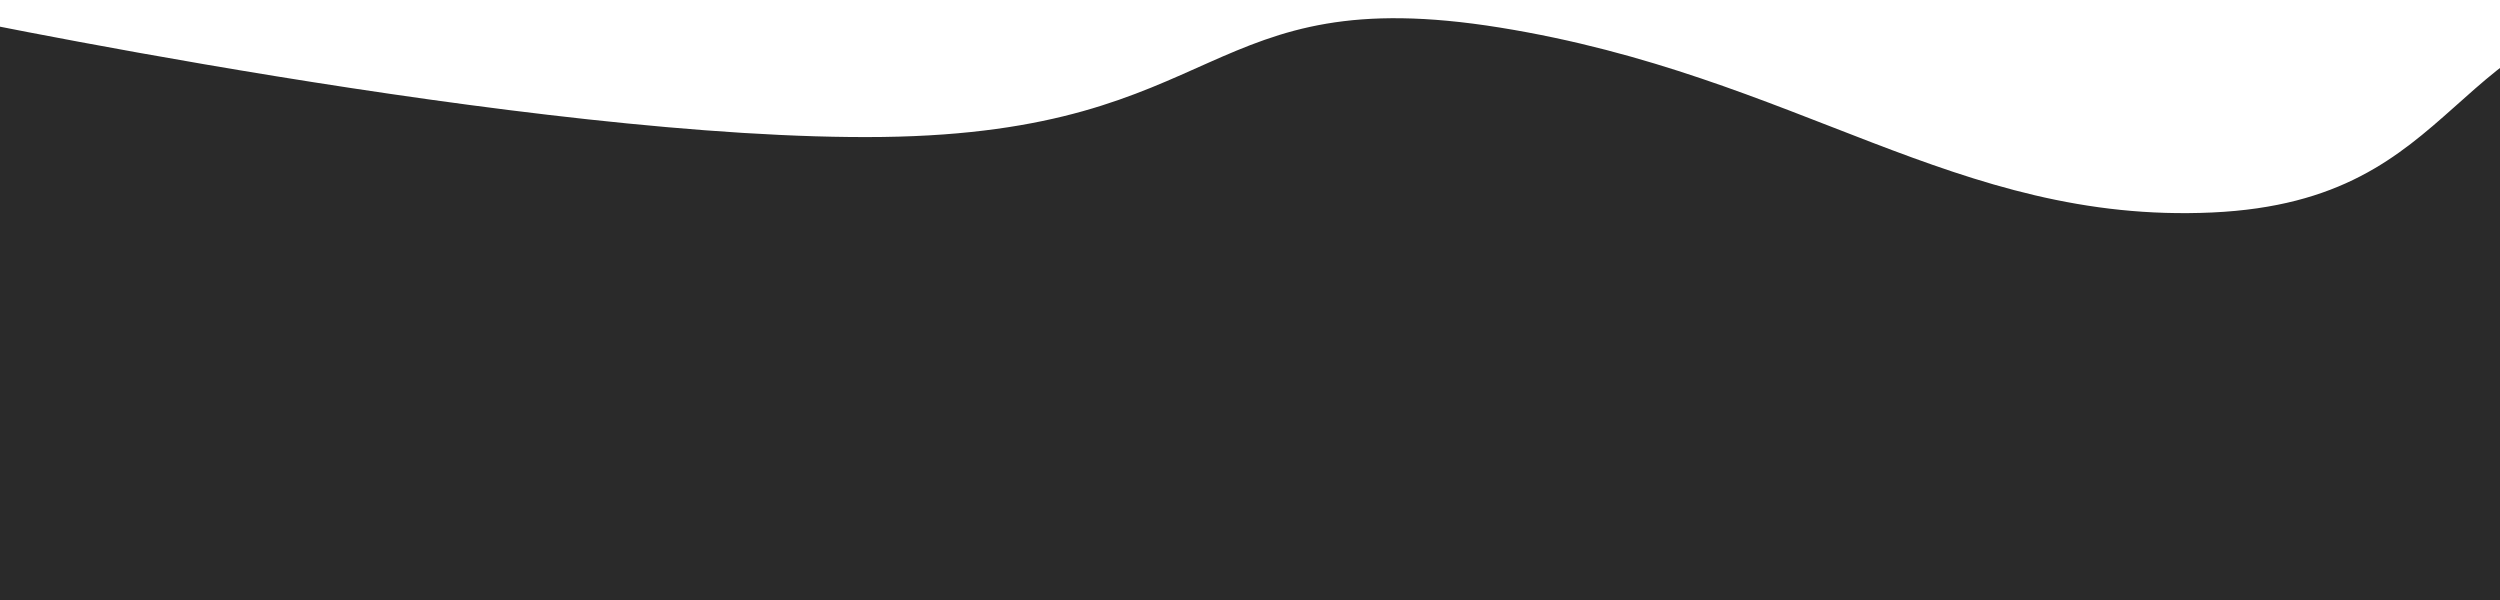
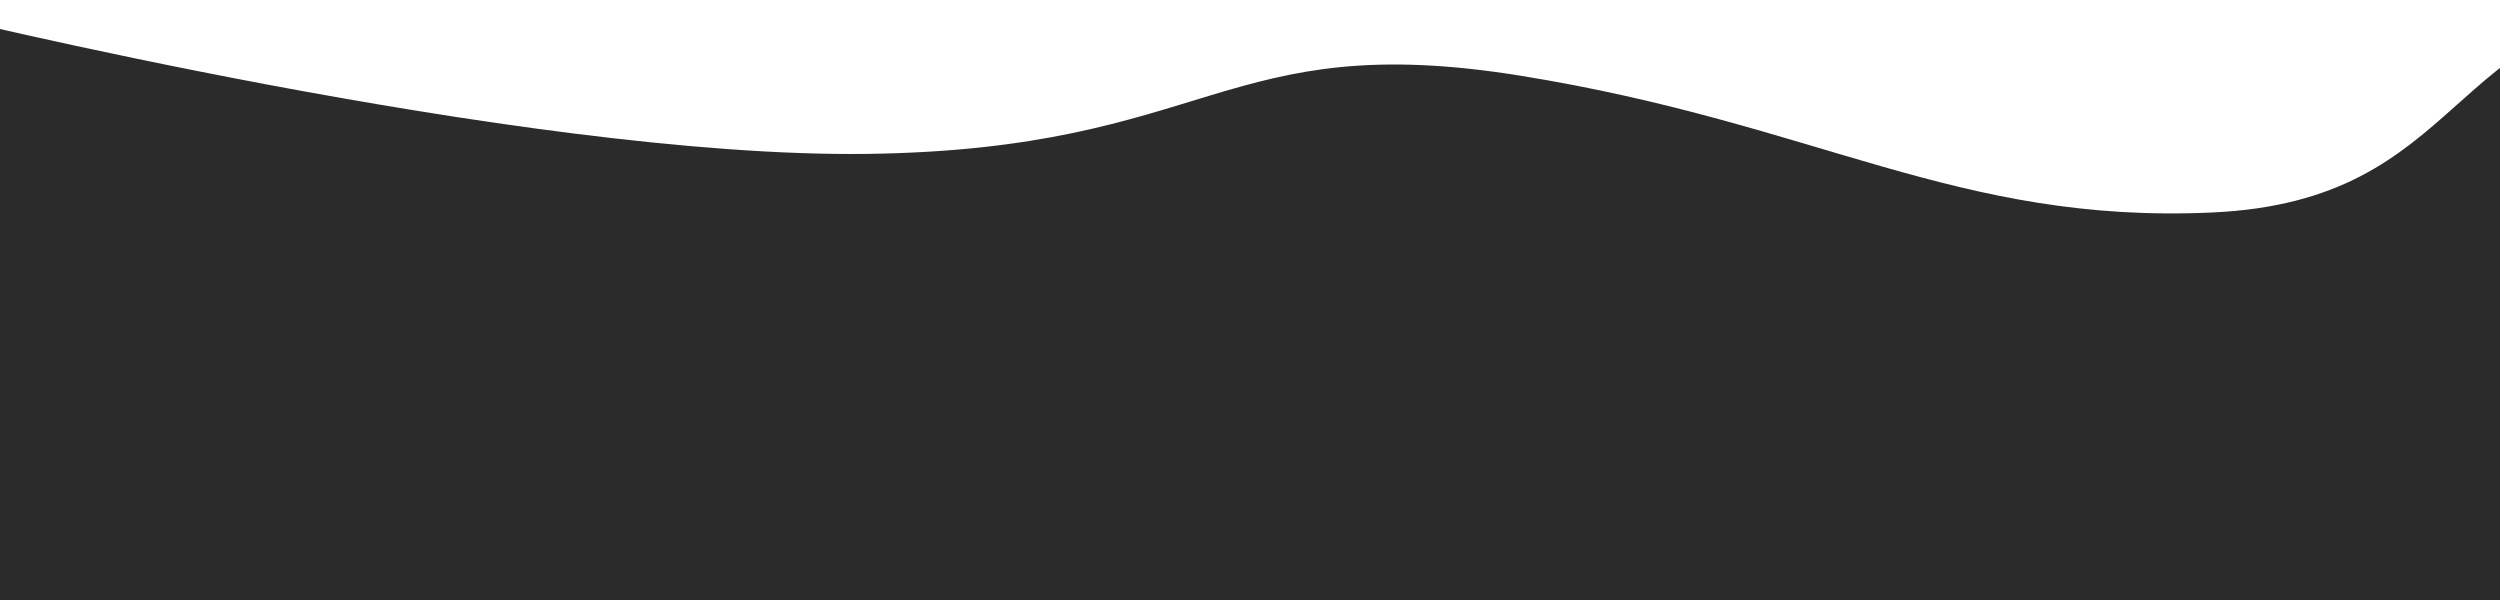
- <svg xmlns="http://www.w3.org/2000/svg" width="1920" height="460.187" viewBox="0 0 1920 460.187">
-   <defs>
-     <style>
-       .cls-1 {
-         fill: #131313;
-         fill-rule: evenodd;
-         opacity: 0.9;
-       }
-     </style>
-   </defs>
-   <path id="Forme_2" data-name="Forme 2" class="cls-1" d="M-56,629s469,99.5,734,96,245-121,474-84,350.5,151,547,142,178-152,362-163-113,535-113,535L-75,1119Z" transform="translate(0 -619.813)" />
+ <svg class="header__wave header__wave--2" width="1920" height="460.187" viewBox="0 0 1920 460.187">
+   <path id="header-wave--2" style="fill:#2b2b2b;" data-name="Forme 2" d="M-56,629S401,741.5,666,738s273-97,502-60,334.5,114,531,105,178-152,362-163-113,535-113,535L-75,1119Z" transform="translate(0 -619.813)" />
</svg>
